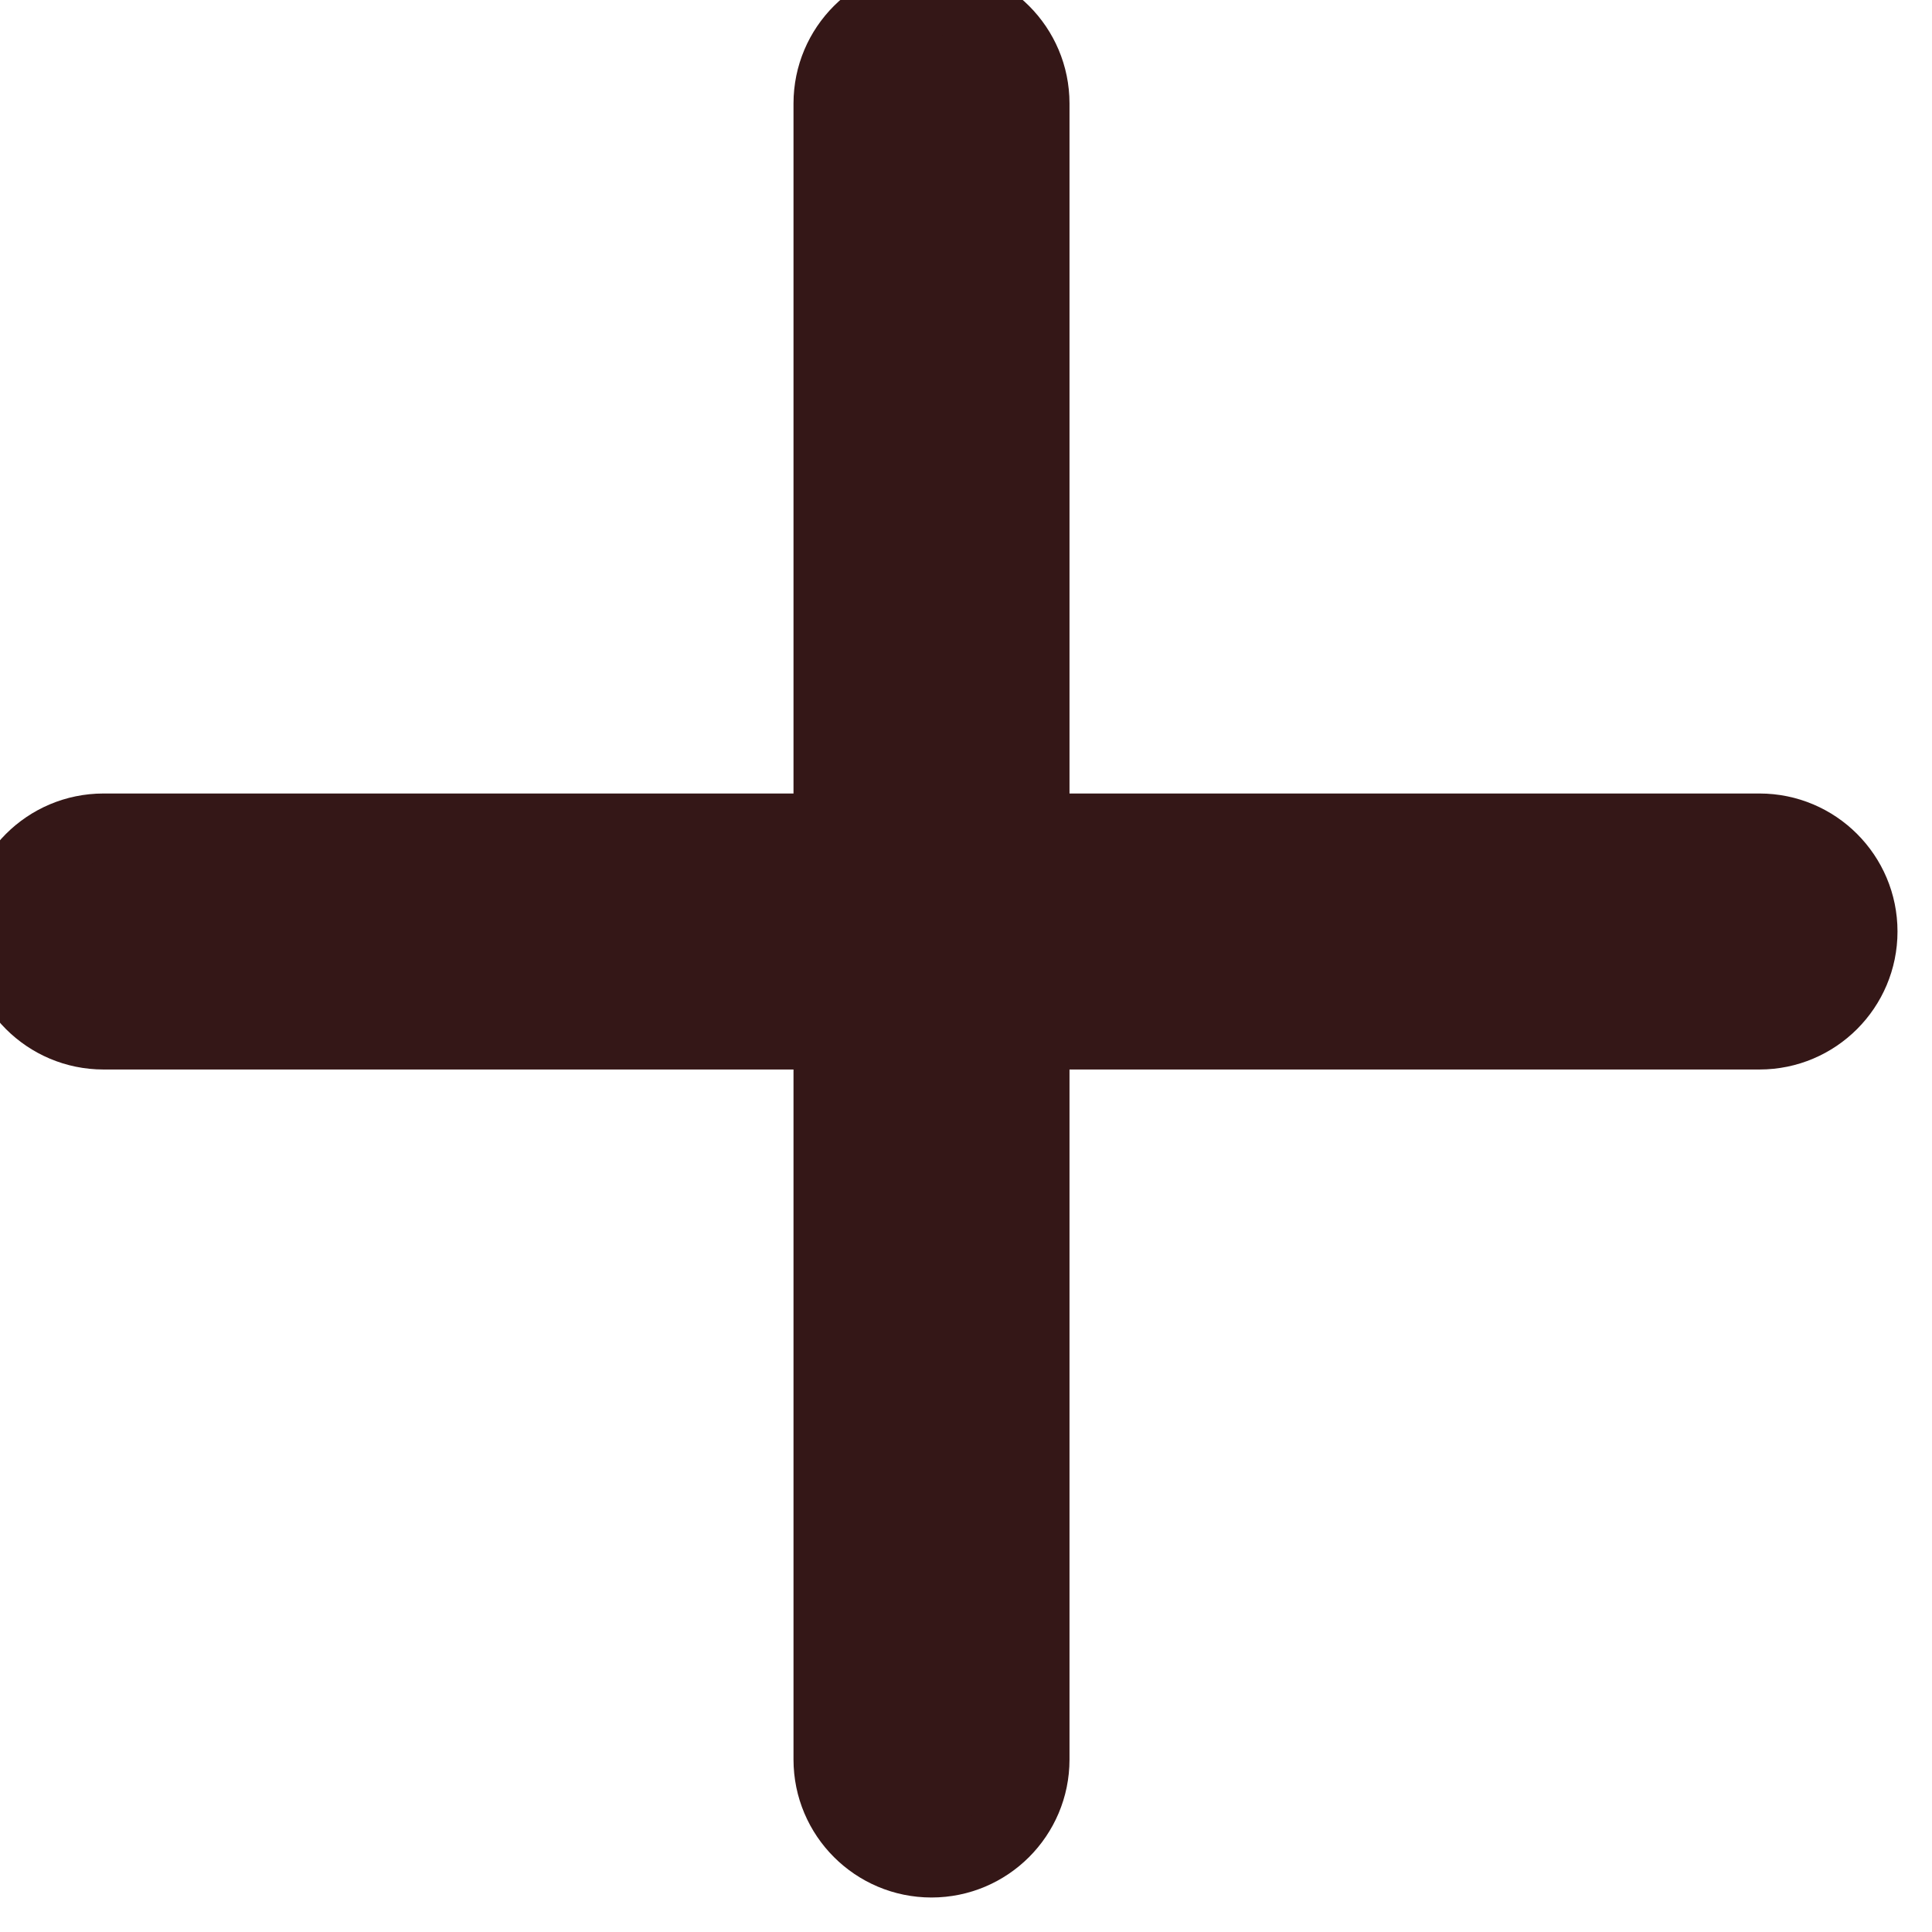
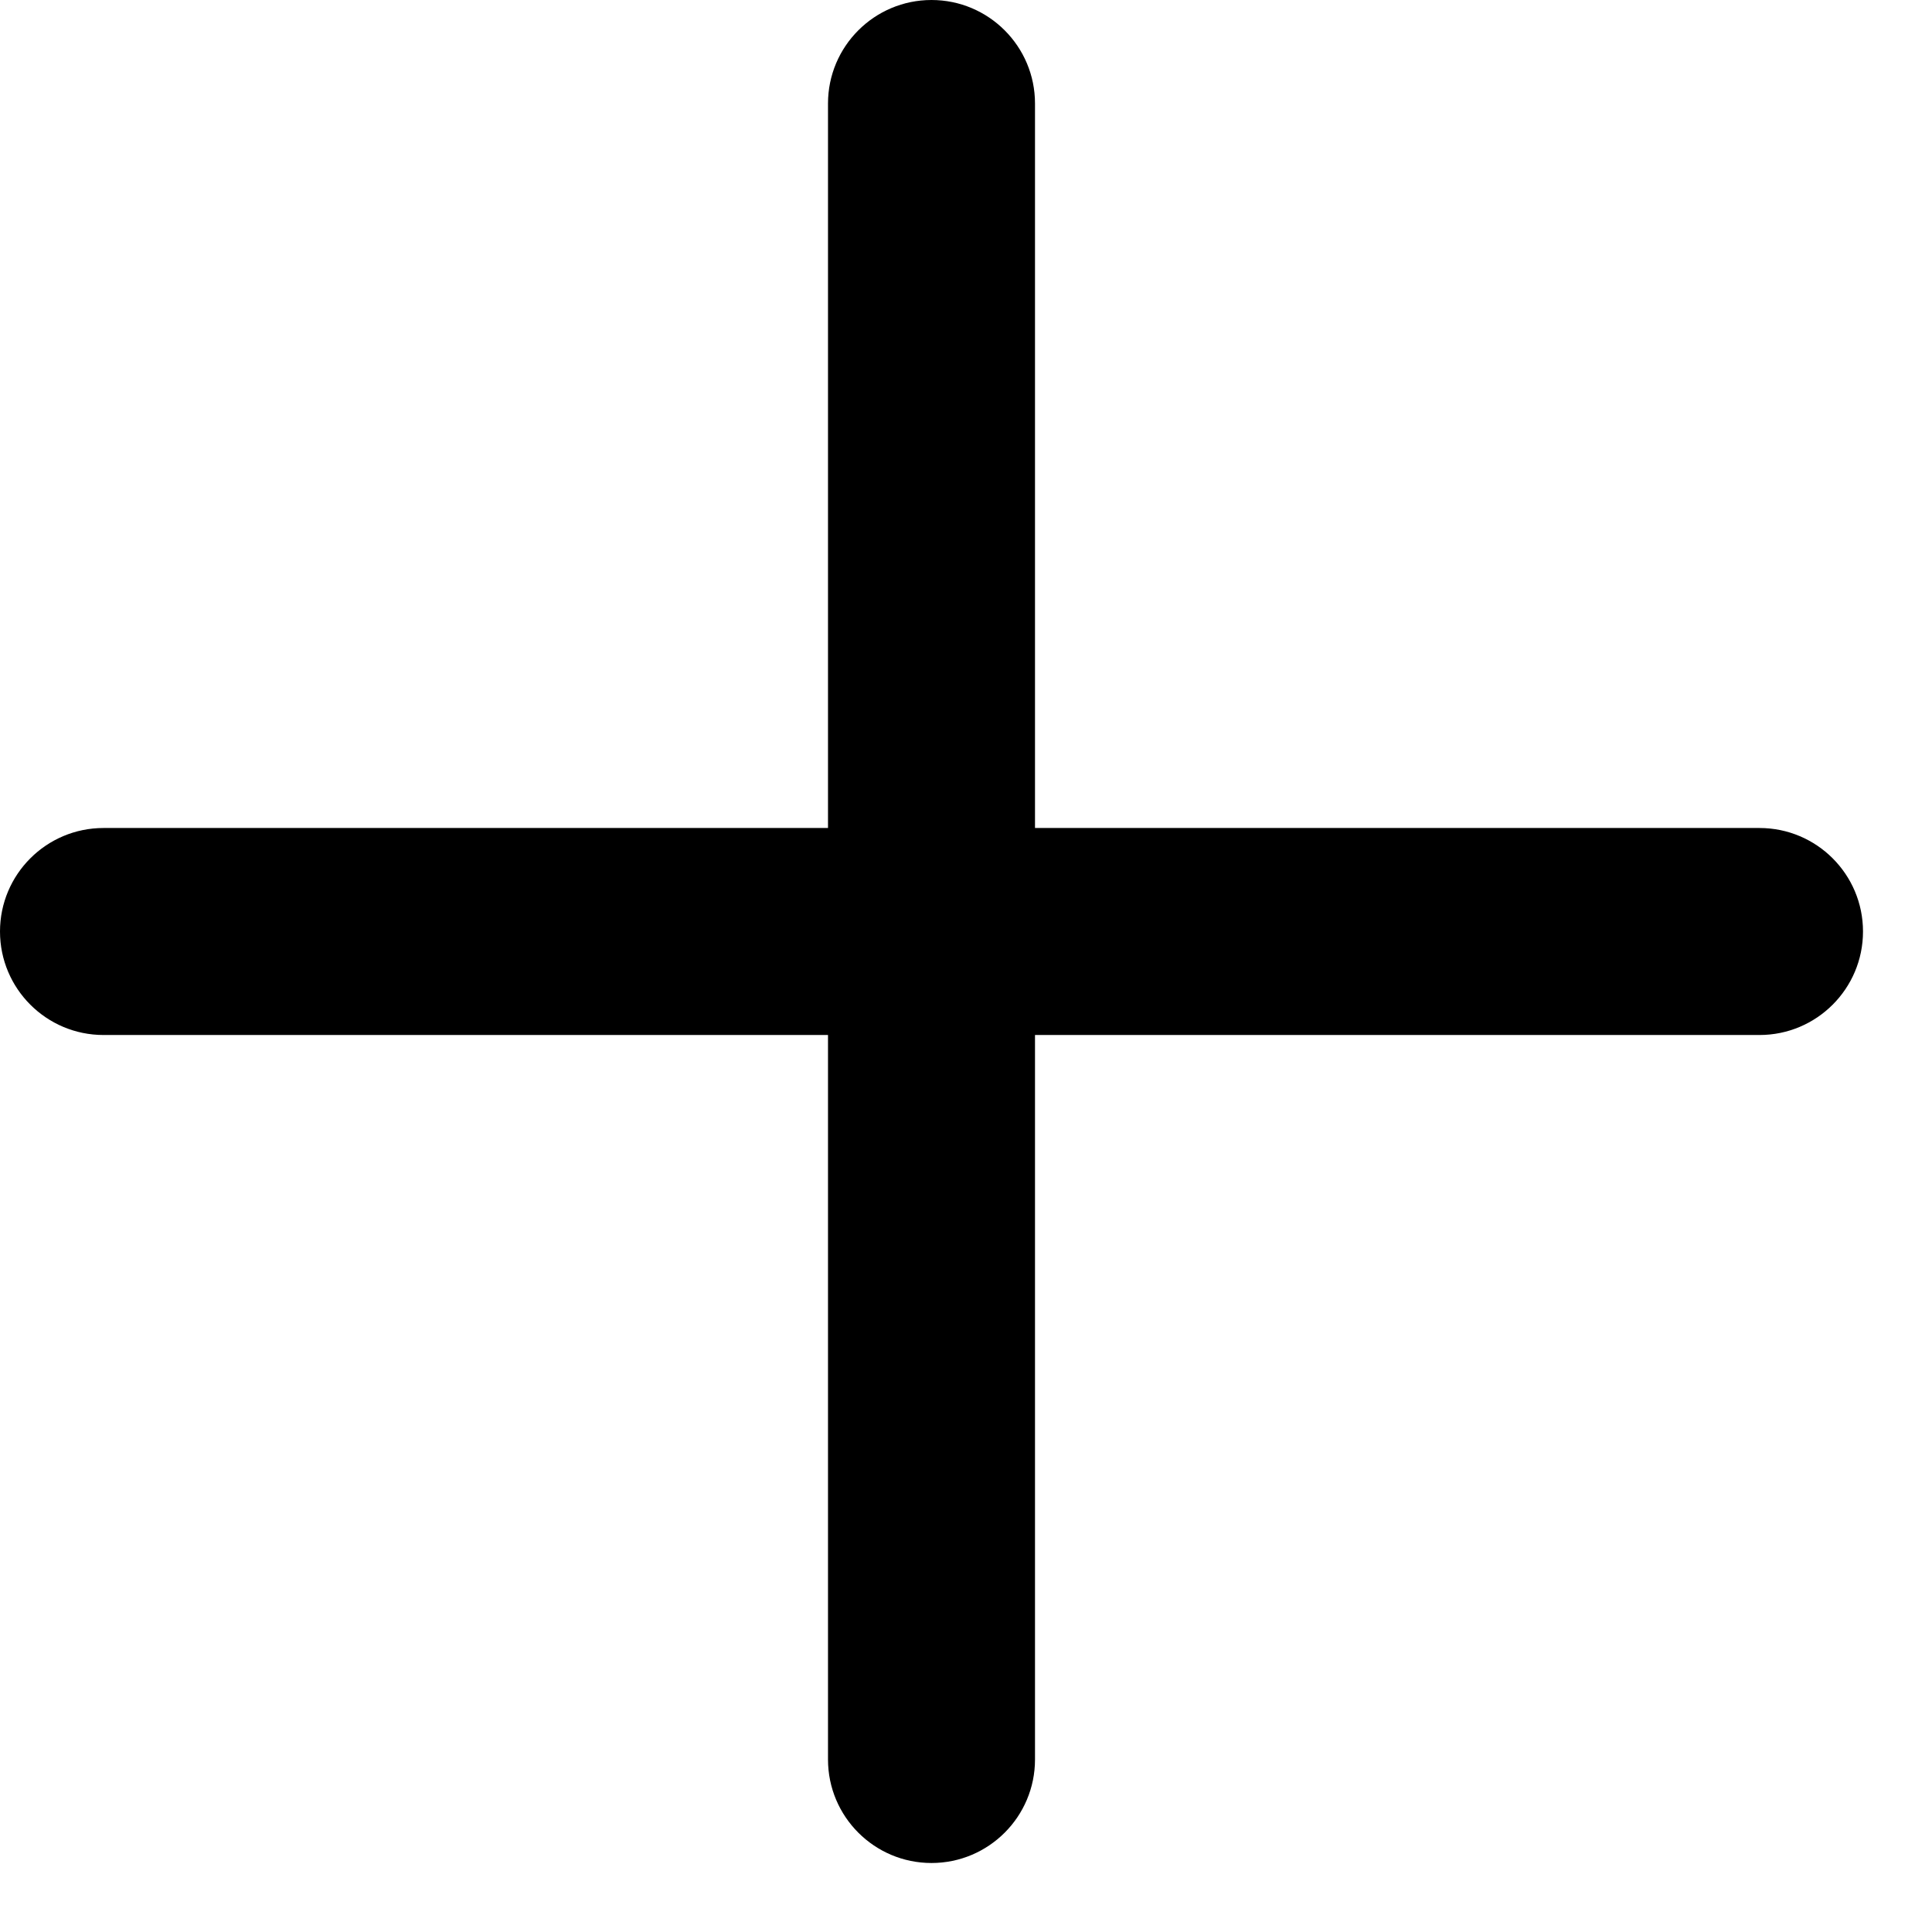
<svg xmlns="http://www.w3.org/2000/svg" width="14px" height="14px" viewBox="0 0 14 14" version="1.1">
-   <defs />
-   <g id="Icons" stroke="none" stroke-width="1" fill="none" fill-rule="evenodd">
-     <g id="plus" stroke-width="0.5" stroke="#341717" fill="#341717">
-       <path d="M6,7.5 L0.75,7.5 C0.336,7.5 0,7.164 0,6.75 C0,6.336 0.336,6 0.75,6 L6,6 L6,0.75 C6,0.336 6.336,0 6.75,0 C7.164,0 7.5,0.336 7.5,0.75 L7.5,6 L12.75,6 C13.164,6 13.5,6.336 13.5,6.75 C13.5,7.164 13.164,7.5 12.75,7.5 L7.5,7.5 L7.5,12.75 C7.5,13.164 7.164,13.5 6.75,13.5 C6.336,13.5 6,13.164 6,12.75 L6,7.5 Z" />
-     </g>
-   </g>
+   <path d="M6,7.5 L0.75,7.5 C0.336,7.5 0,7.164 0,6.75 C0,6.336 0.336,6 0.75,6 L6,6 L6,0.75 C6,0.336 6.336,0 6.75,0 C7.164,0 7.5,0.336 7.5,0.75 L7.5,6 L12.75,6 C13.164,6 13.5,6.336 13.5,6.75 C13.5,7.164 13.164,7.5 12.75,7.5 L7.5,7.5 L7.5,12.75 C7.5,13.164 7.164,13.5 6.75,13.5 C6.336,13.5 6,13.164 6,12.75 L6,7.5 Z" />
</svg>
